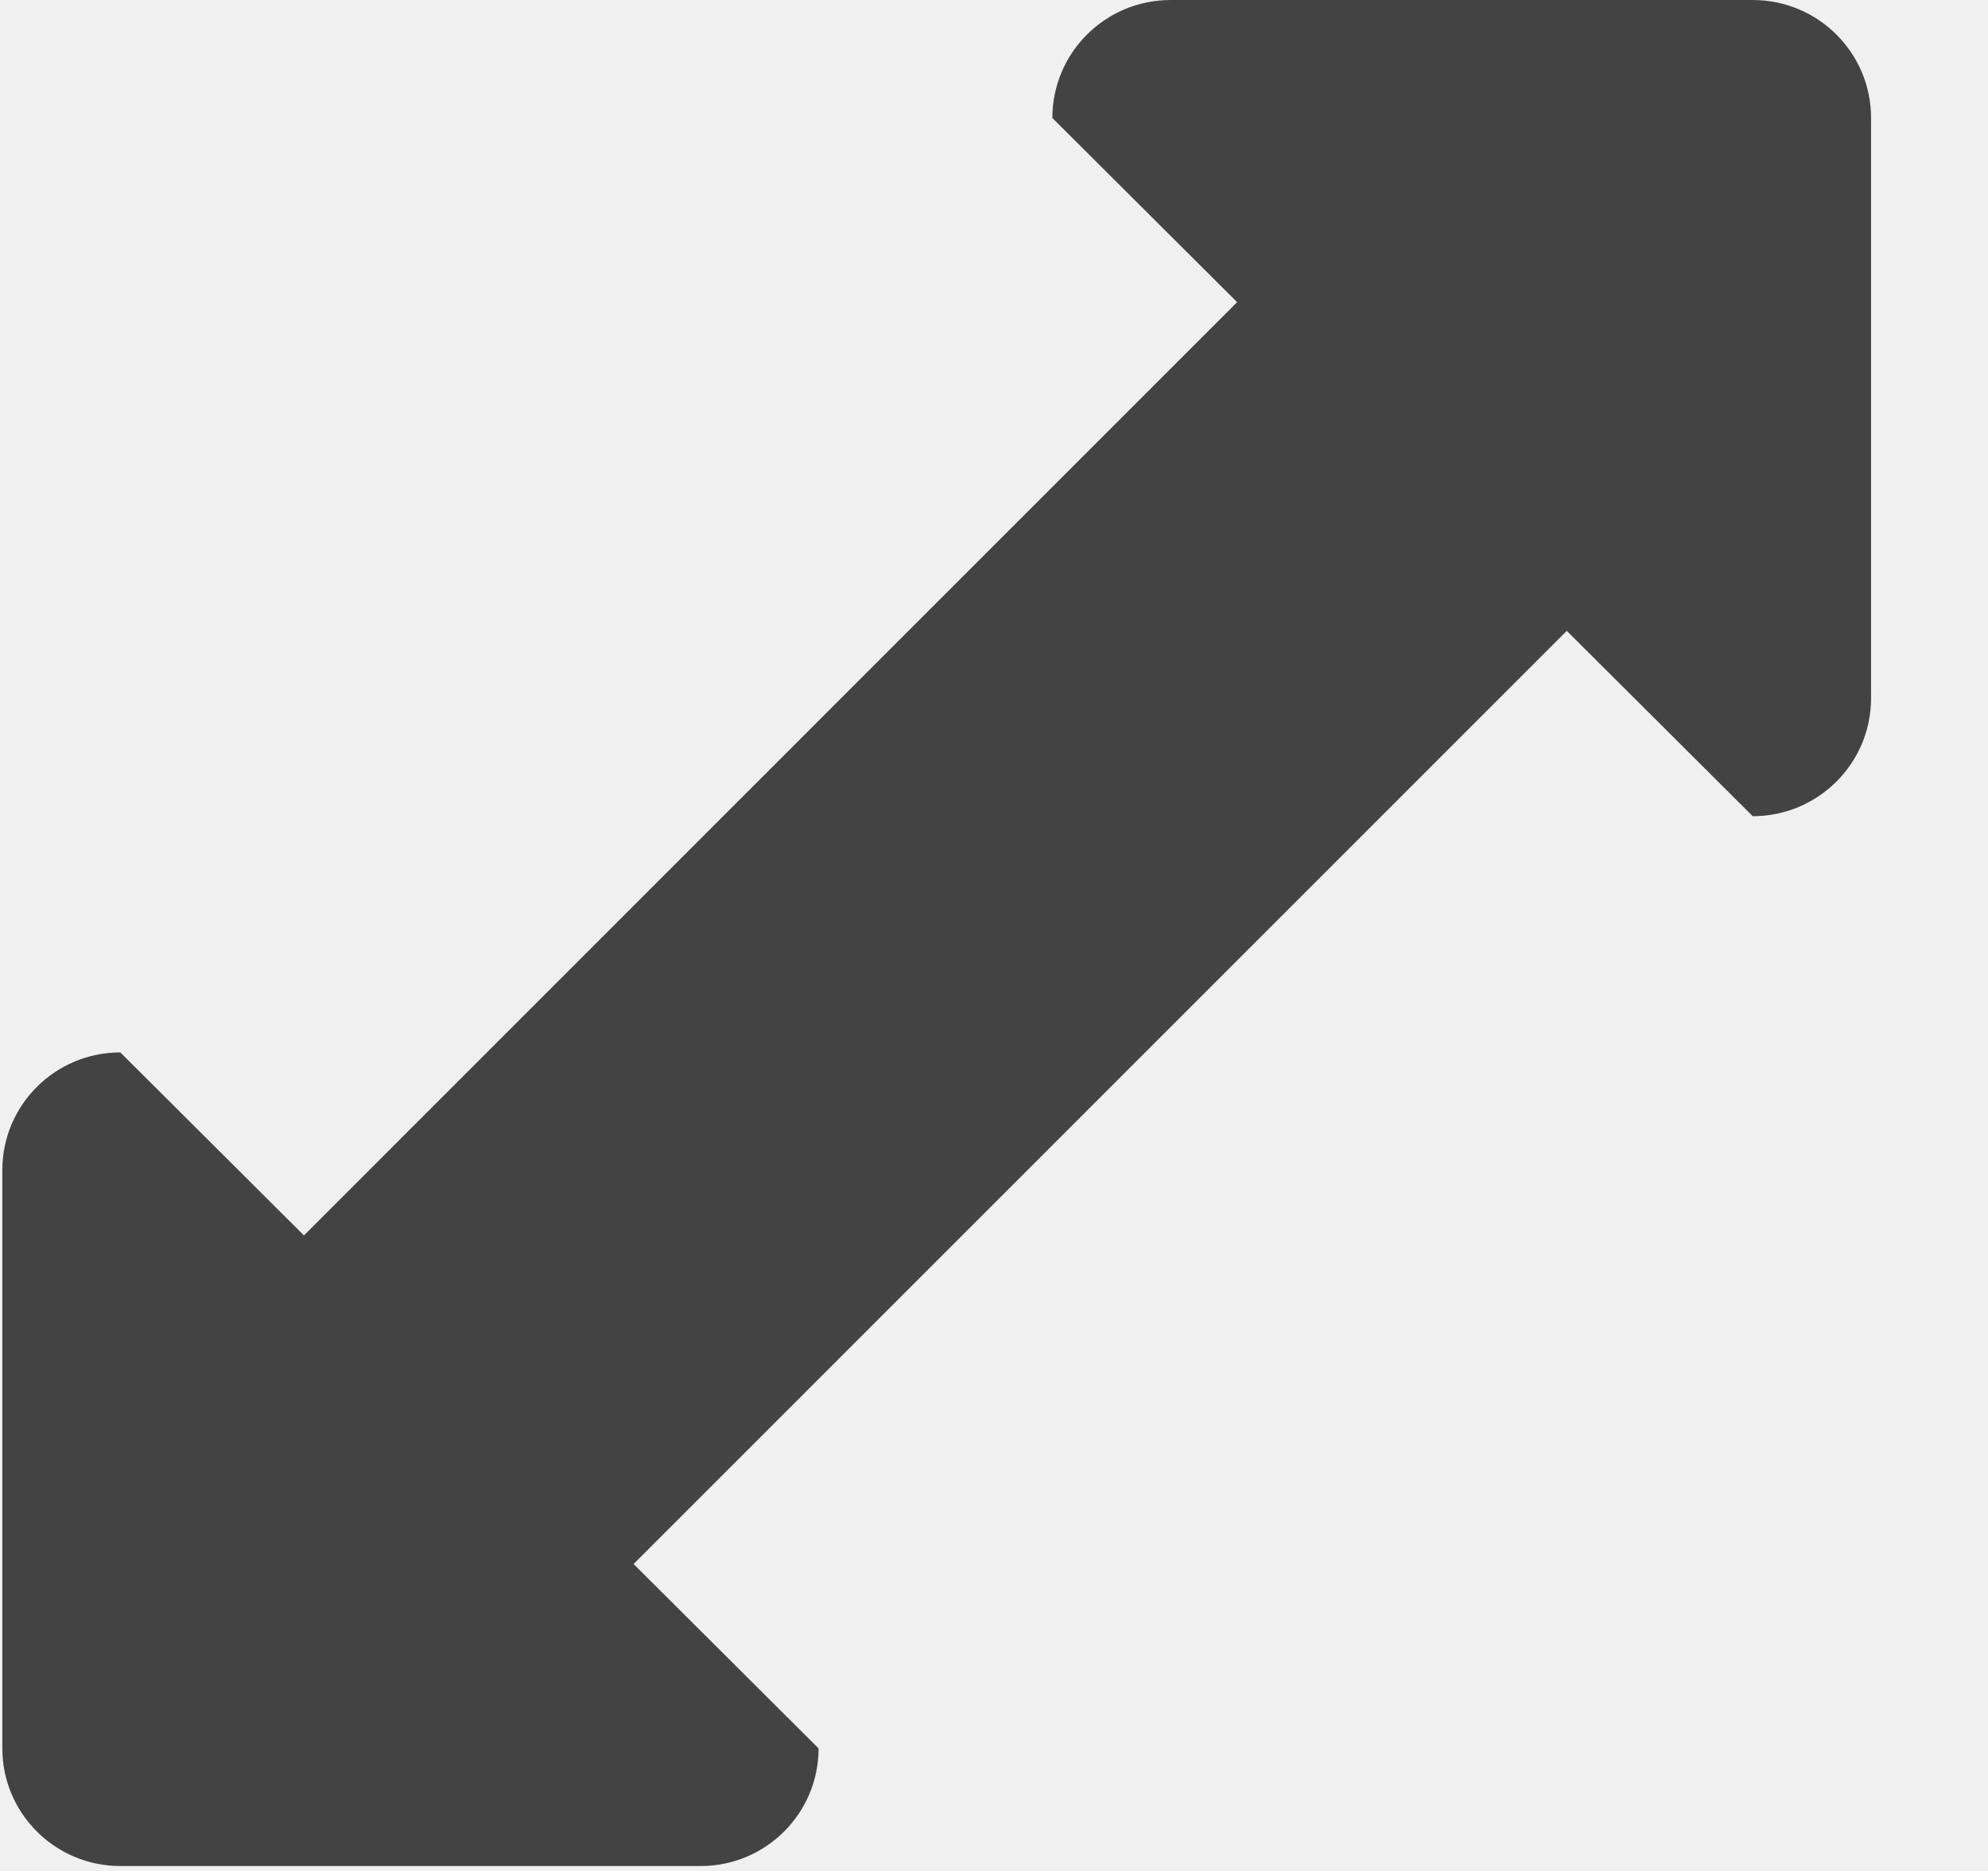
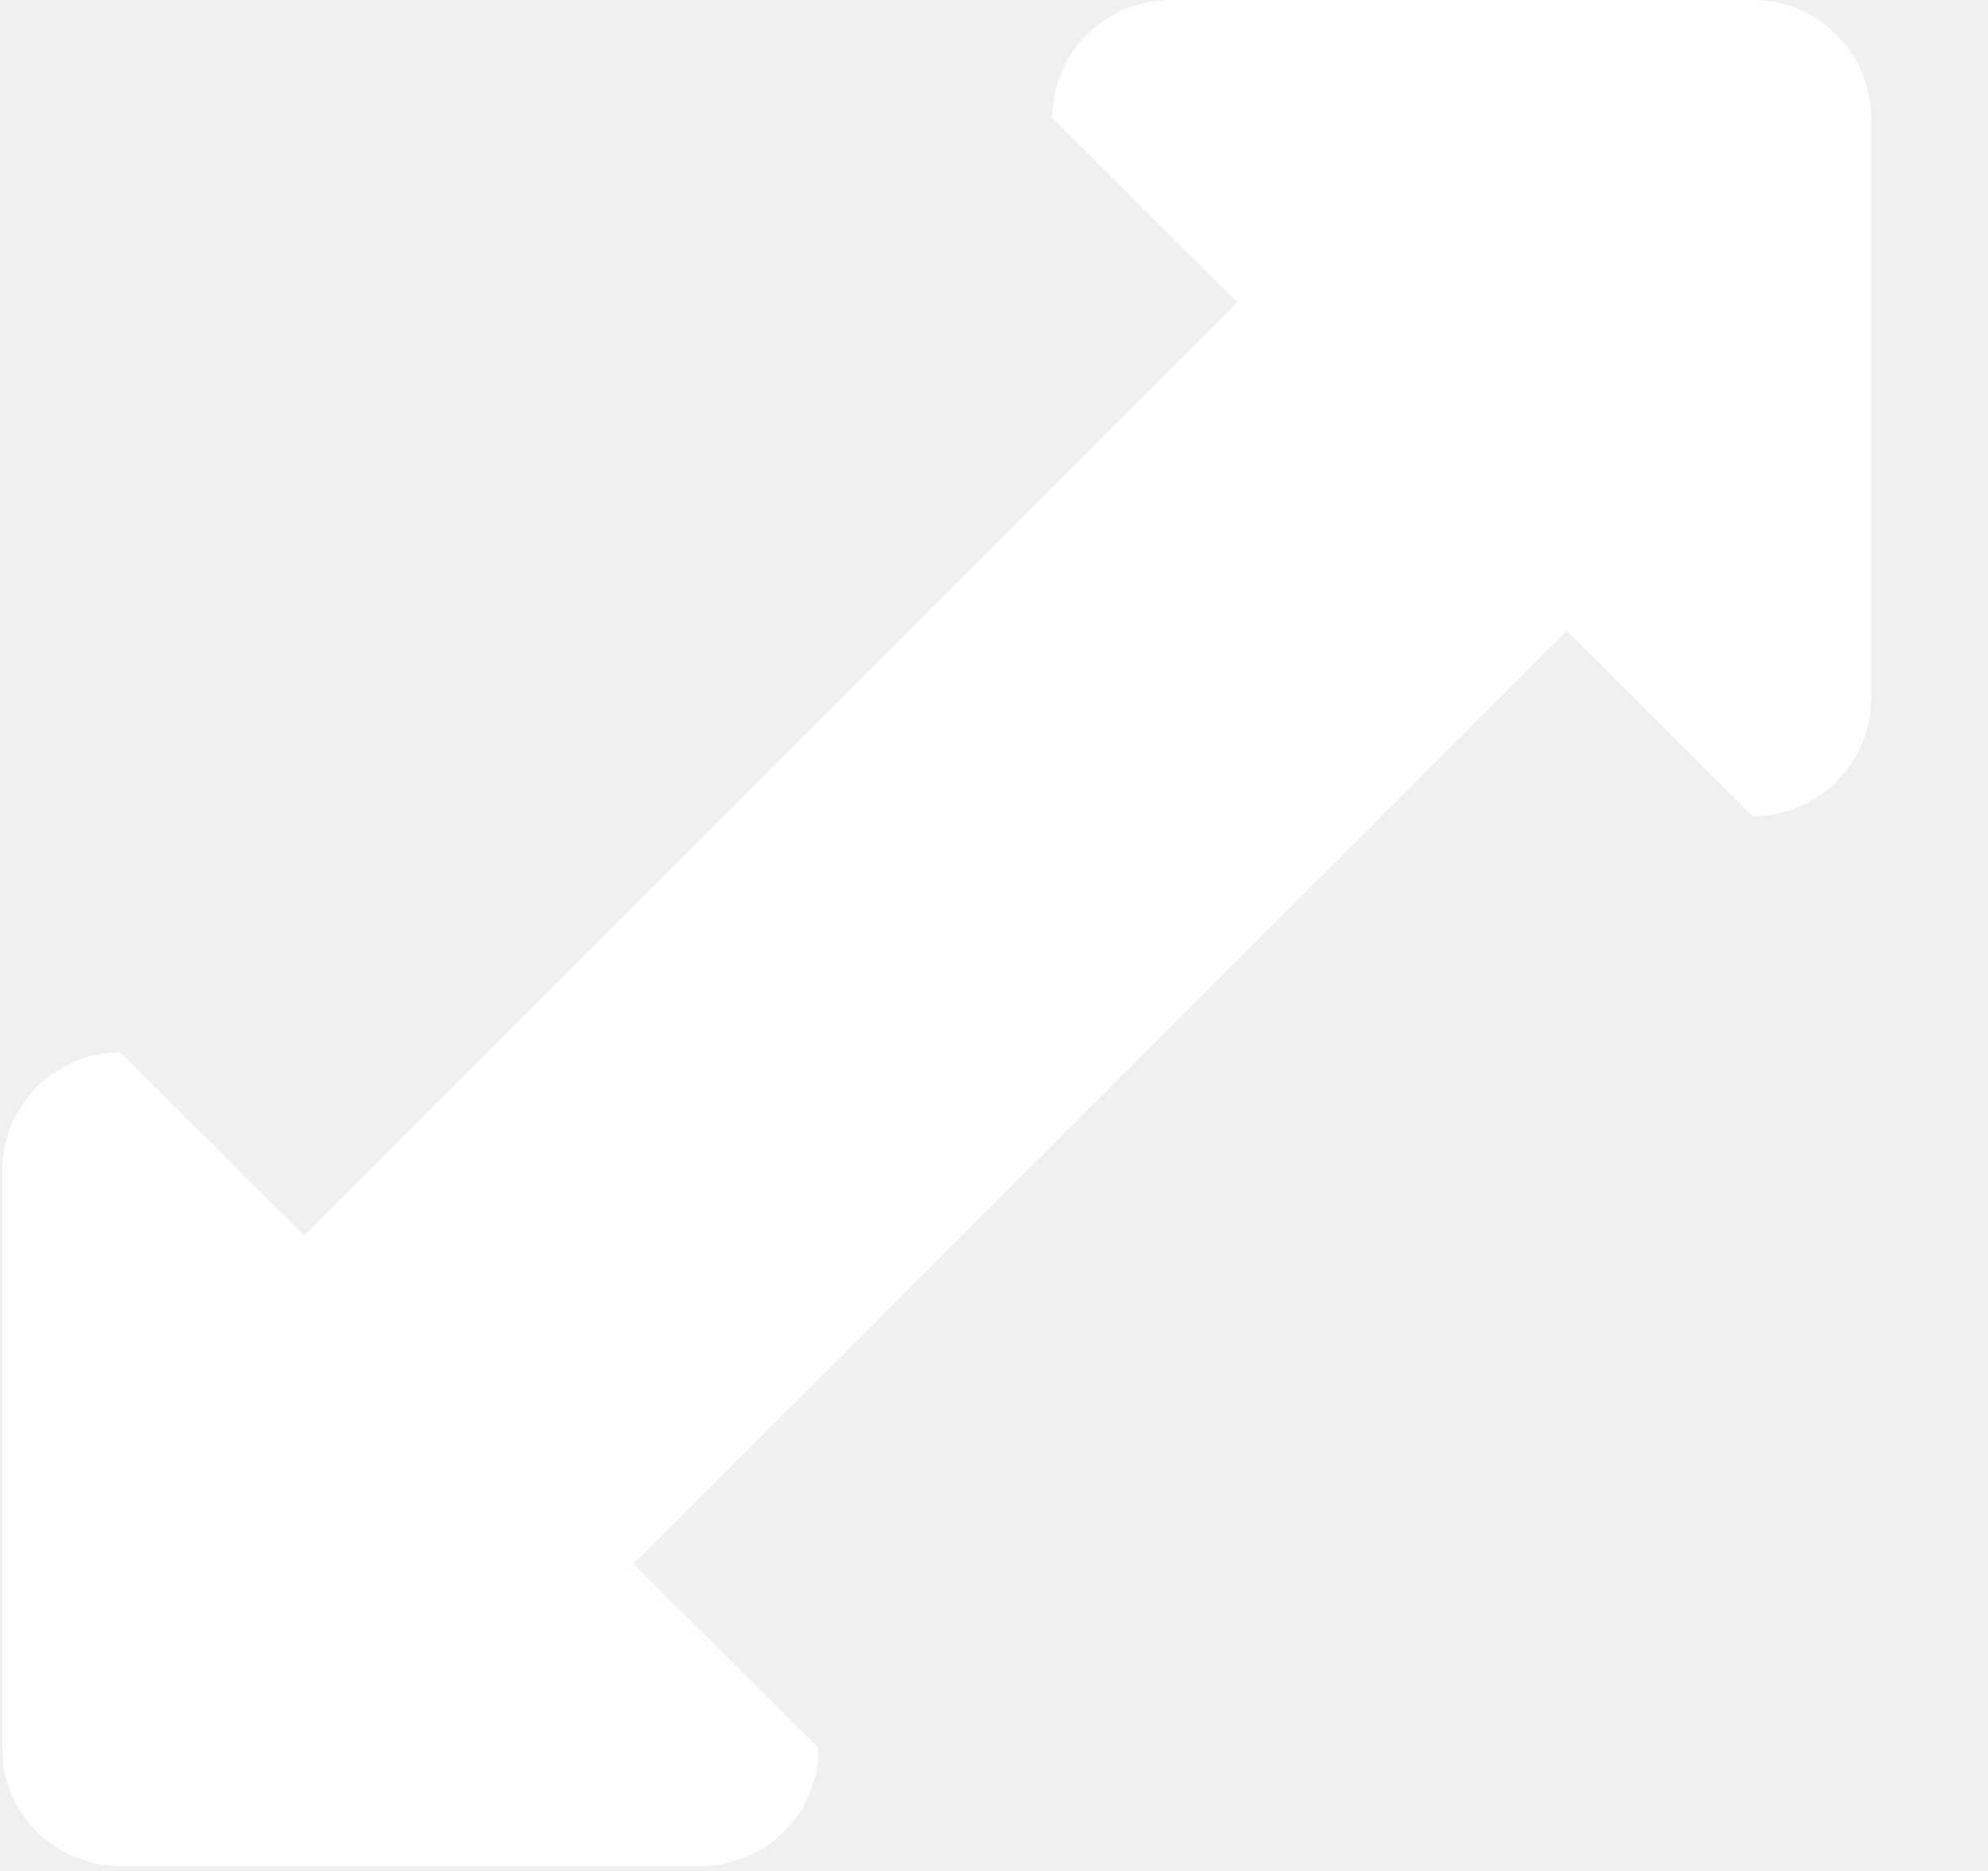
<svg xmlns="http://www.w3.org/2000/svg" viewBox="0 0 17 16" version="1.1" class="si-glyph si-glyph-arrow-resize-5">
  <defs />
  <g stroke="none" stroke-width="1" fill="none" fill-rule="evenodd">
-     <path d="M14.988,0 L10.011,0 C9.452,0 8.999,0.451 8.999,1.009 L10.579,2.584 L2.599,10.565 L1.029,9 C0.472,9 0.02,9.45 0.02,10.006 L0.02,14.952 C0.02,15.507 0.472,15.958 1.029,15.958 L5.991,15.958 C6.549,15.958 7,15.507 7,14.952 L5.418,13.375 L13.398,5.395 L14.988,6.98 C15.547,6.98 16,6.528 16,5.971 L16,1.009 C16,0.451 15.547,0 14.988,0 L14.988,0 Z" fill="#434343" class="si-glyph-fill" />
+     <path d="M14.988,0 L10.011,0 C9.452,0 8.999,0.451 8.999,1.009 L10.579,2.584 L2.599,10.565 L1.029,9 C0.472,9 0.02,9.45 0.02,10.006 L0.02,14.952 C0.02,15.507 0.472,15.958 1.029,15.958 L5.991,15.958 C6.549,15.958 7,15.507 7,14.952 L5.418,13.375 L13.398,5.395 L14.988,6.98 C15.547,6.98 16,6.528 16,5.971 L16,1.009 C16,0.451 15.547,0 14.988,0 L14.988,0 Z" fill="#ffffff" class="si-glyph-fill" />
  </g>
</svg>
